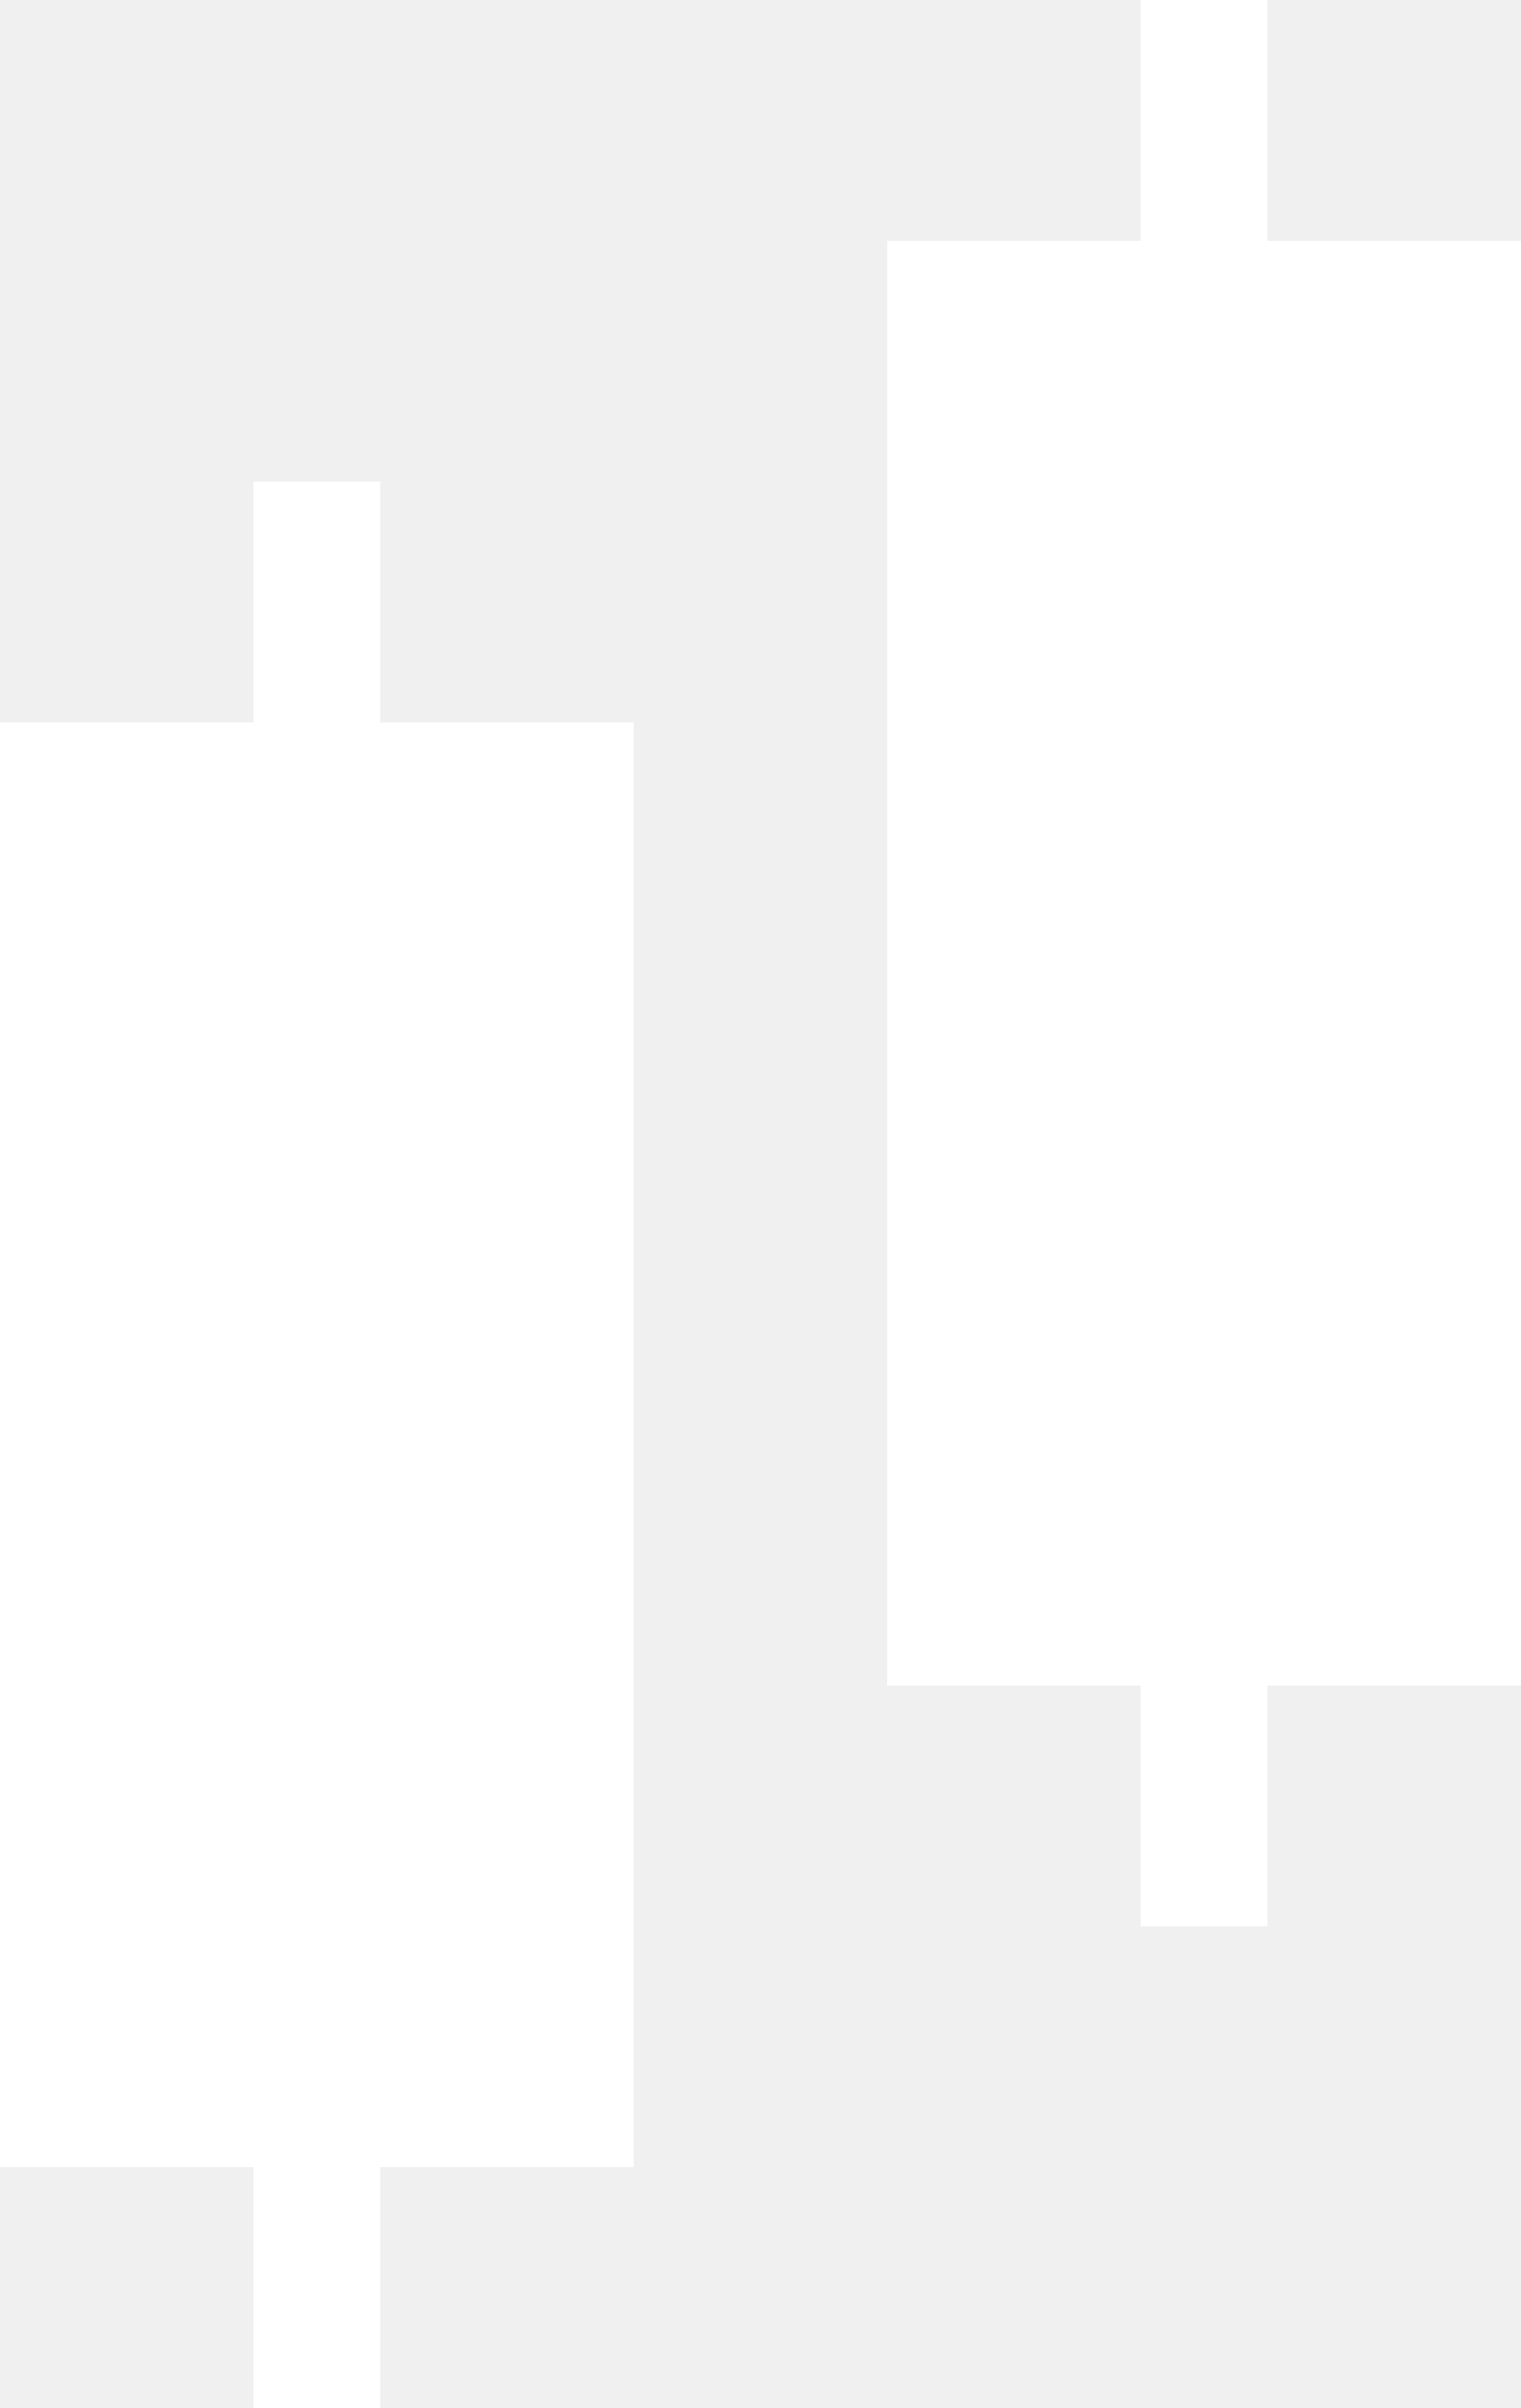
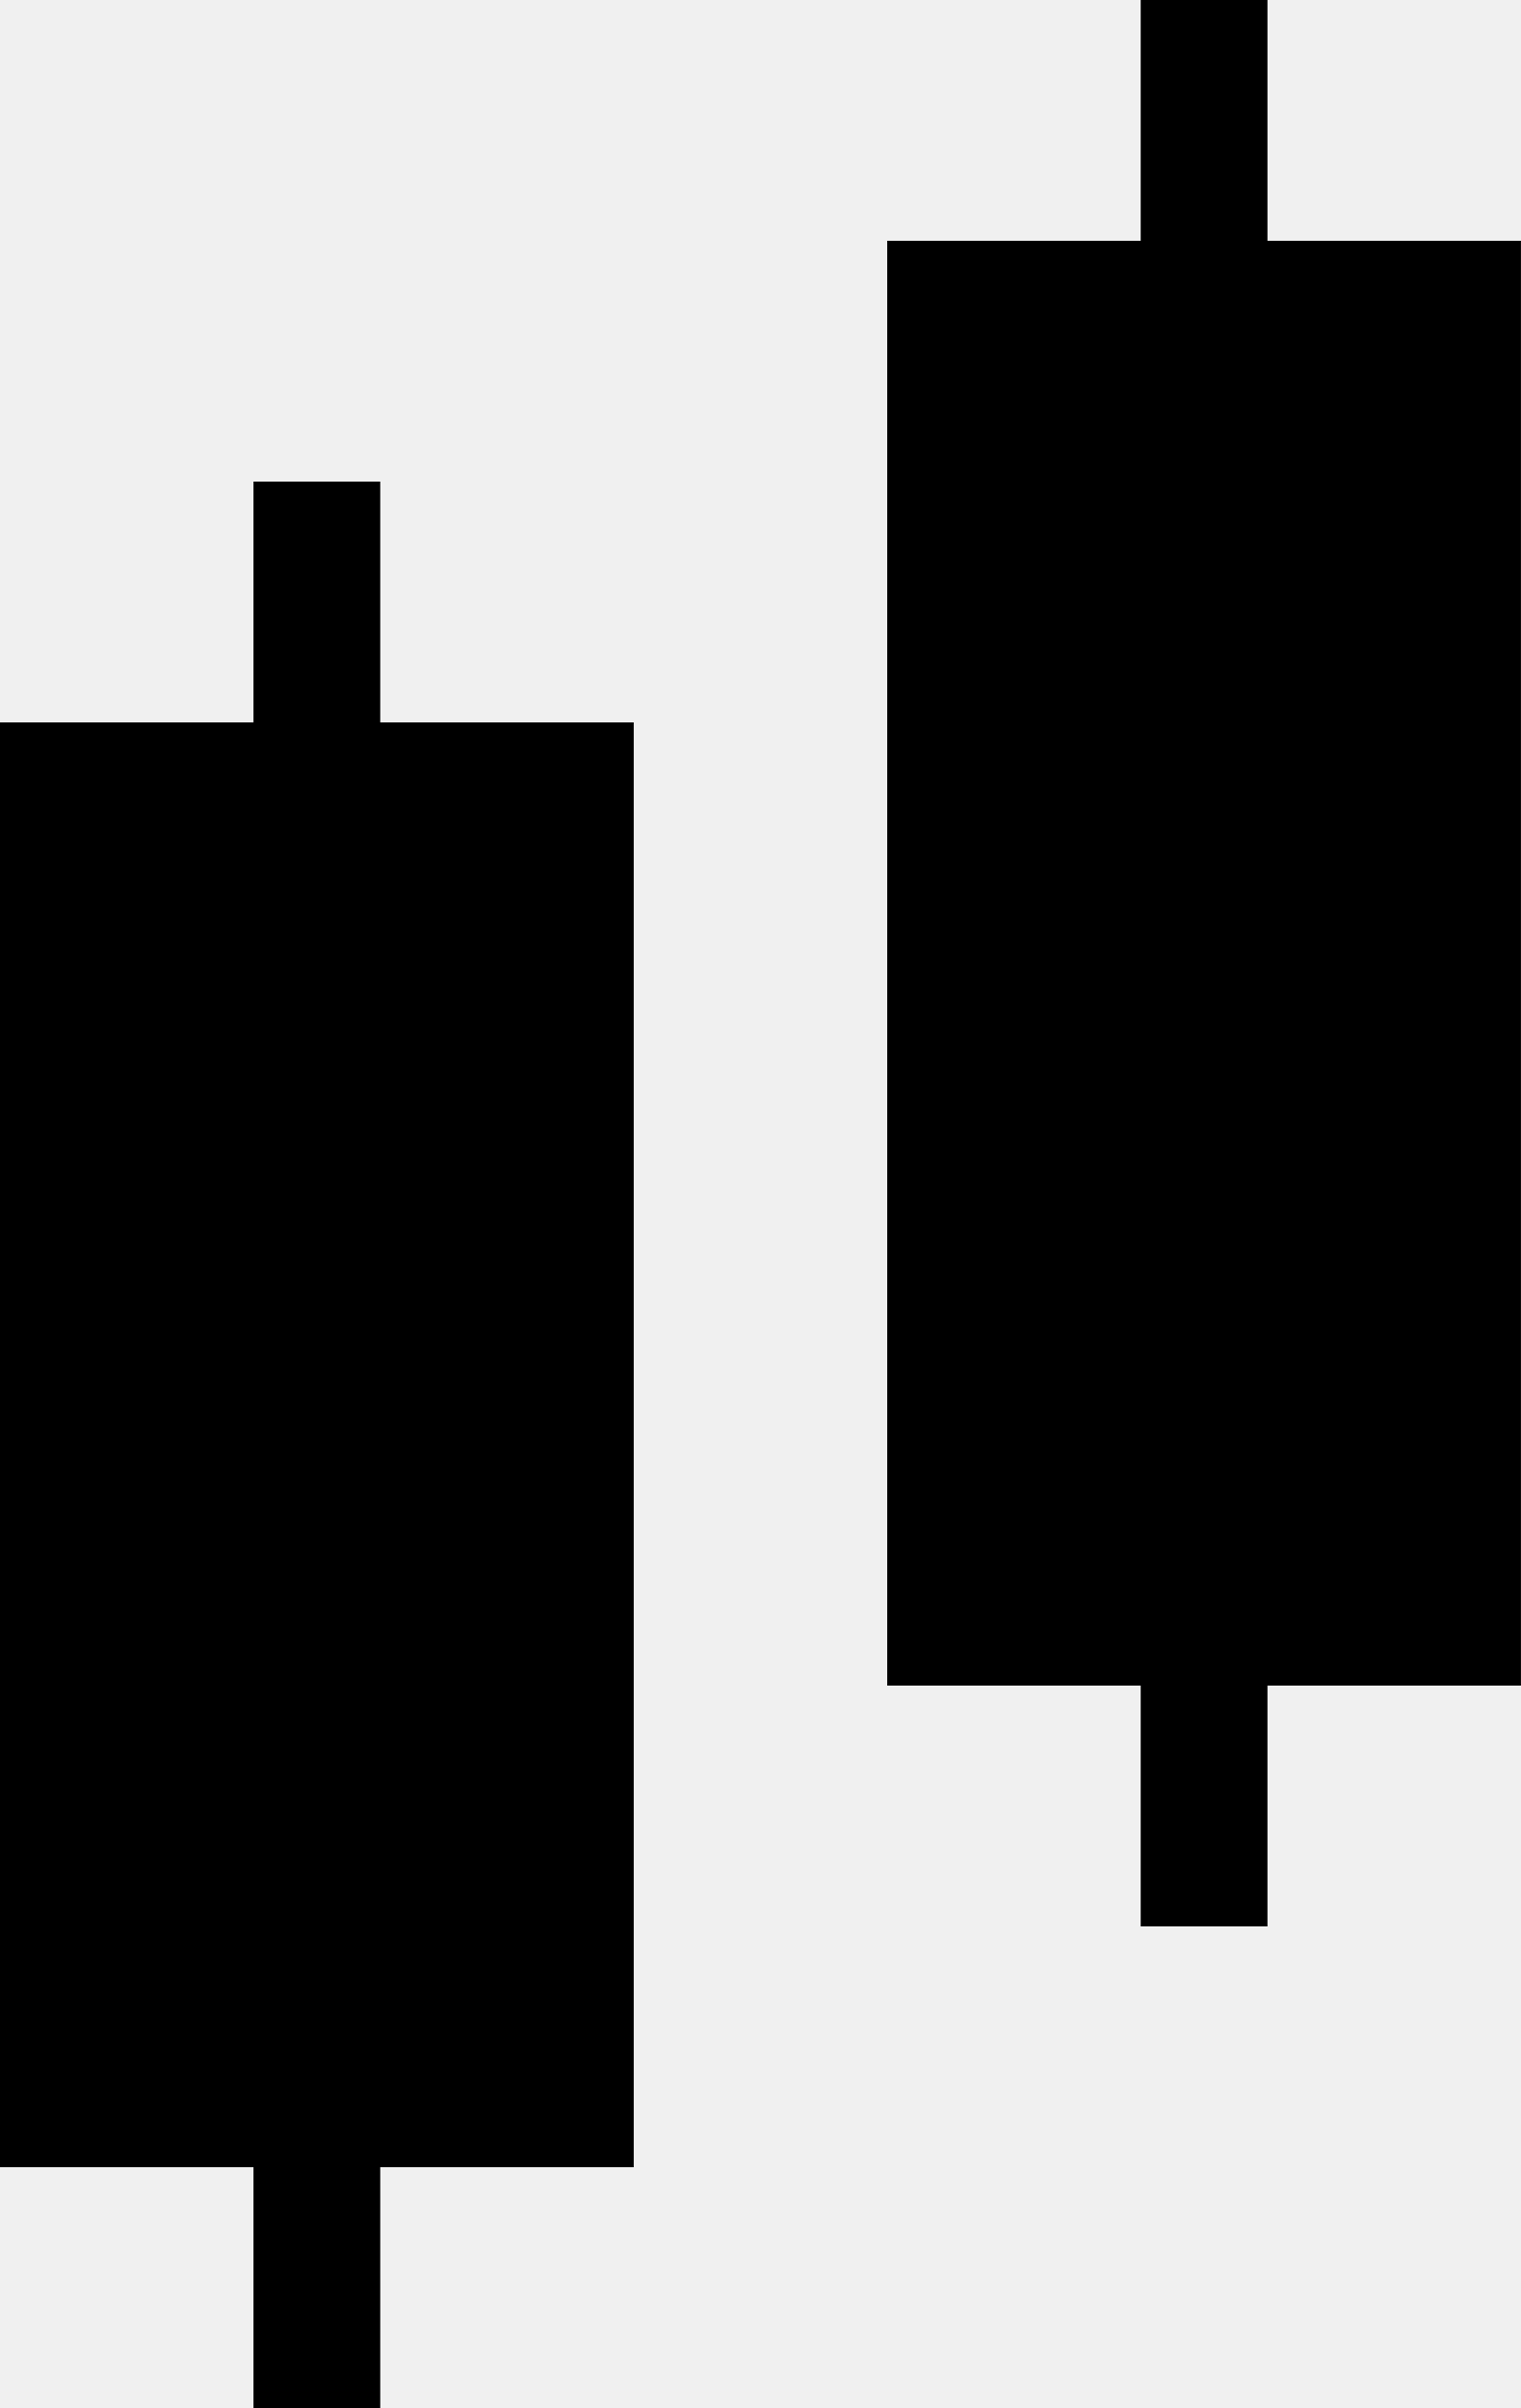
<svg xmlns="http://www.w3.org/2000/svg" width="12" height="19" viewBox="0 0 12 19" fill="currentColor">
  <g id="Frame" clip-path="url(#clip0_1_2896)">
-     <path id="Vector" d="M0 5.7H5V17.1H0V5.7Z" fill="white" />
-     <path id="Vector_2" d="M2 3.8H3V19H2V3.8Z" fill="white" />
-     <path id="Vector_3" d="M7 1.9H12V13.3H7V1.9Z" fill="white" />
-     <path id="Vector_4" d="M9 0H10V15.2H9V0Z" fill="white" />
+     <path id="Vector" d="M0 5.7H5V17.1H0V5.7Z" fill="currentColor" />
+     <path id="Vector_2" d="M2 3.8H3V19H2V3.8Z" fill="currentColor" />
+     <path id="Vector_3" d="M7 1.9H12V13.3H7V1.9Z" fill="currentColor" />
+     <path id="Vector_4" d="M9 0H10V15.2H9V0Z" fill="currentColor" />
  </g>
  <defs>
    <clipPath id="clip0_1_2896">
-       <rect width="12" height="19" fill="white" />
+       <rect width="12" height="19" fill="currentColor" />
    </clipPath>
  </defs>
</svg>
